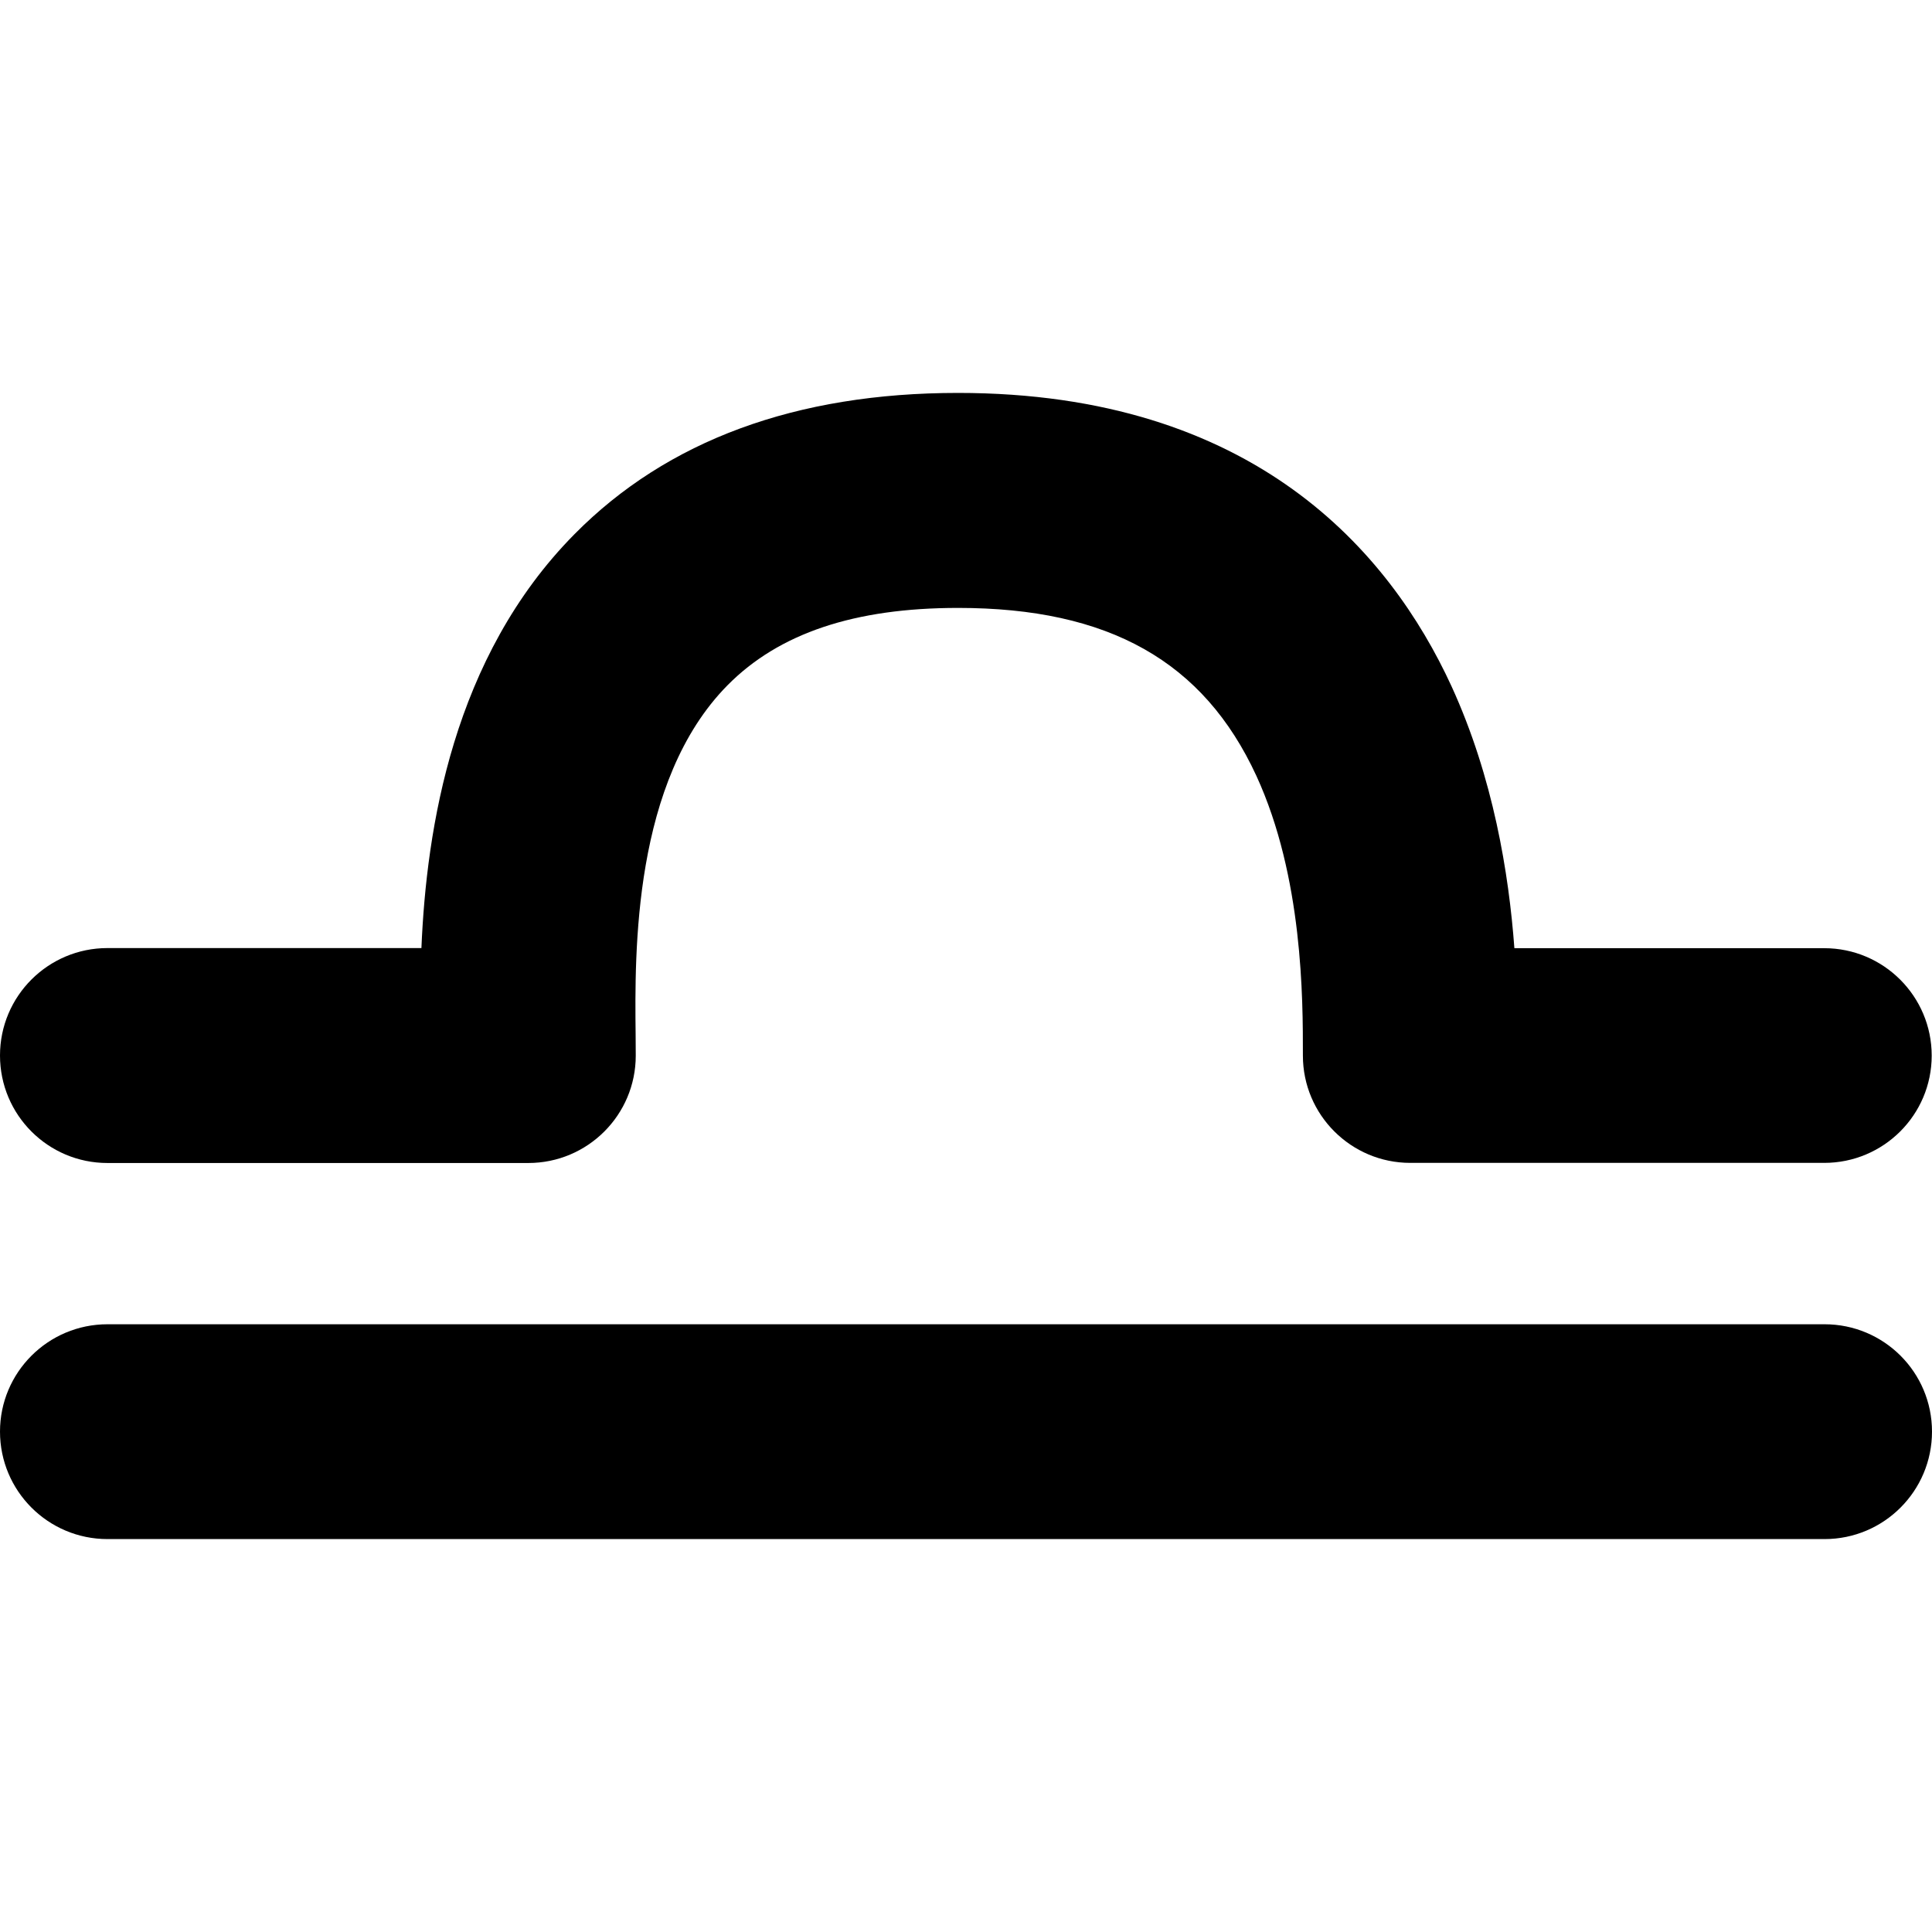
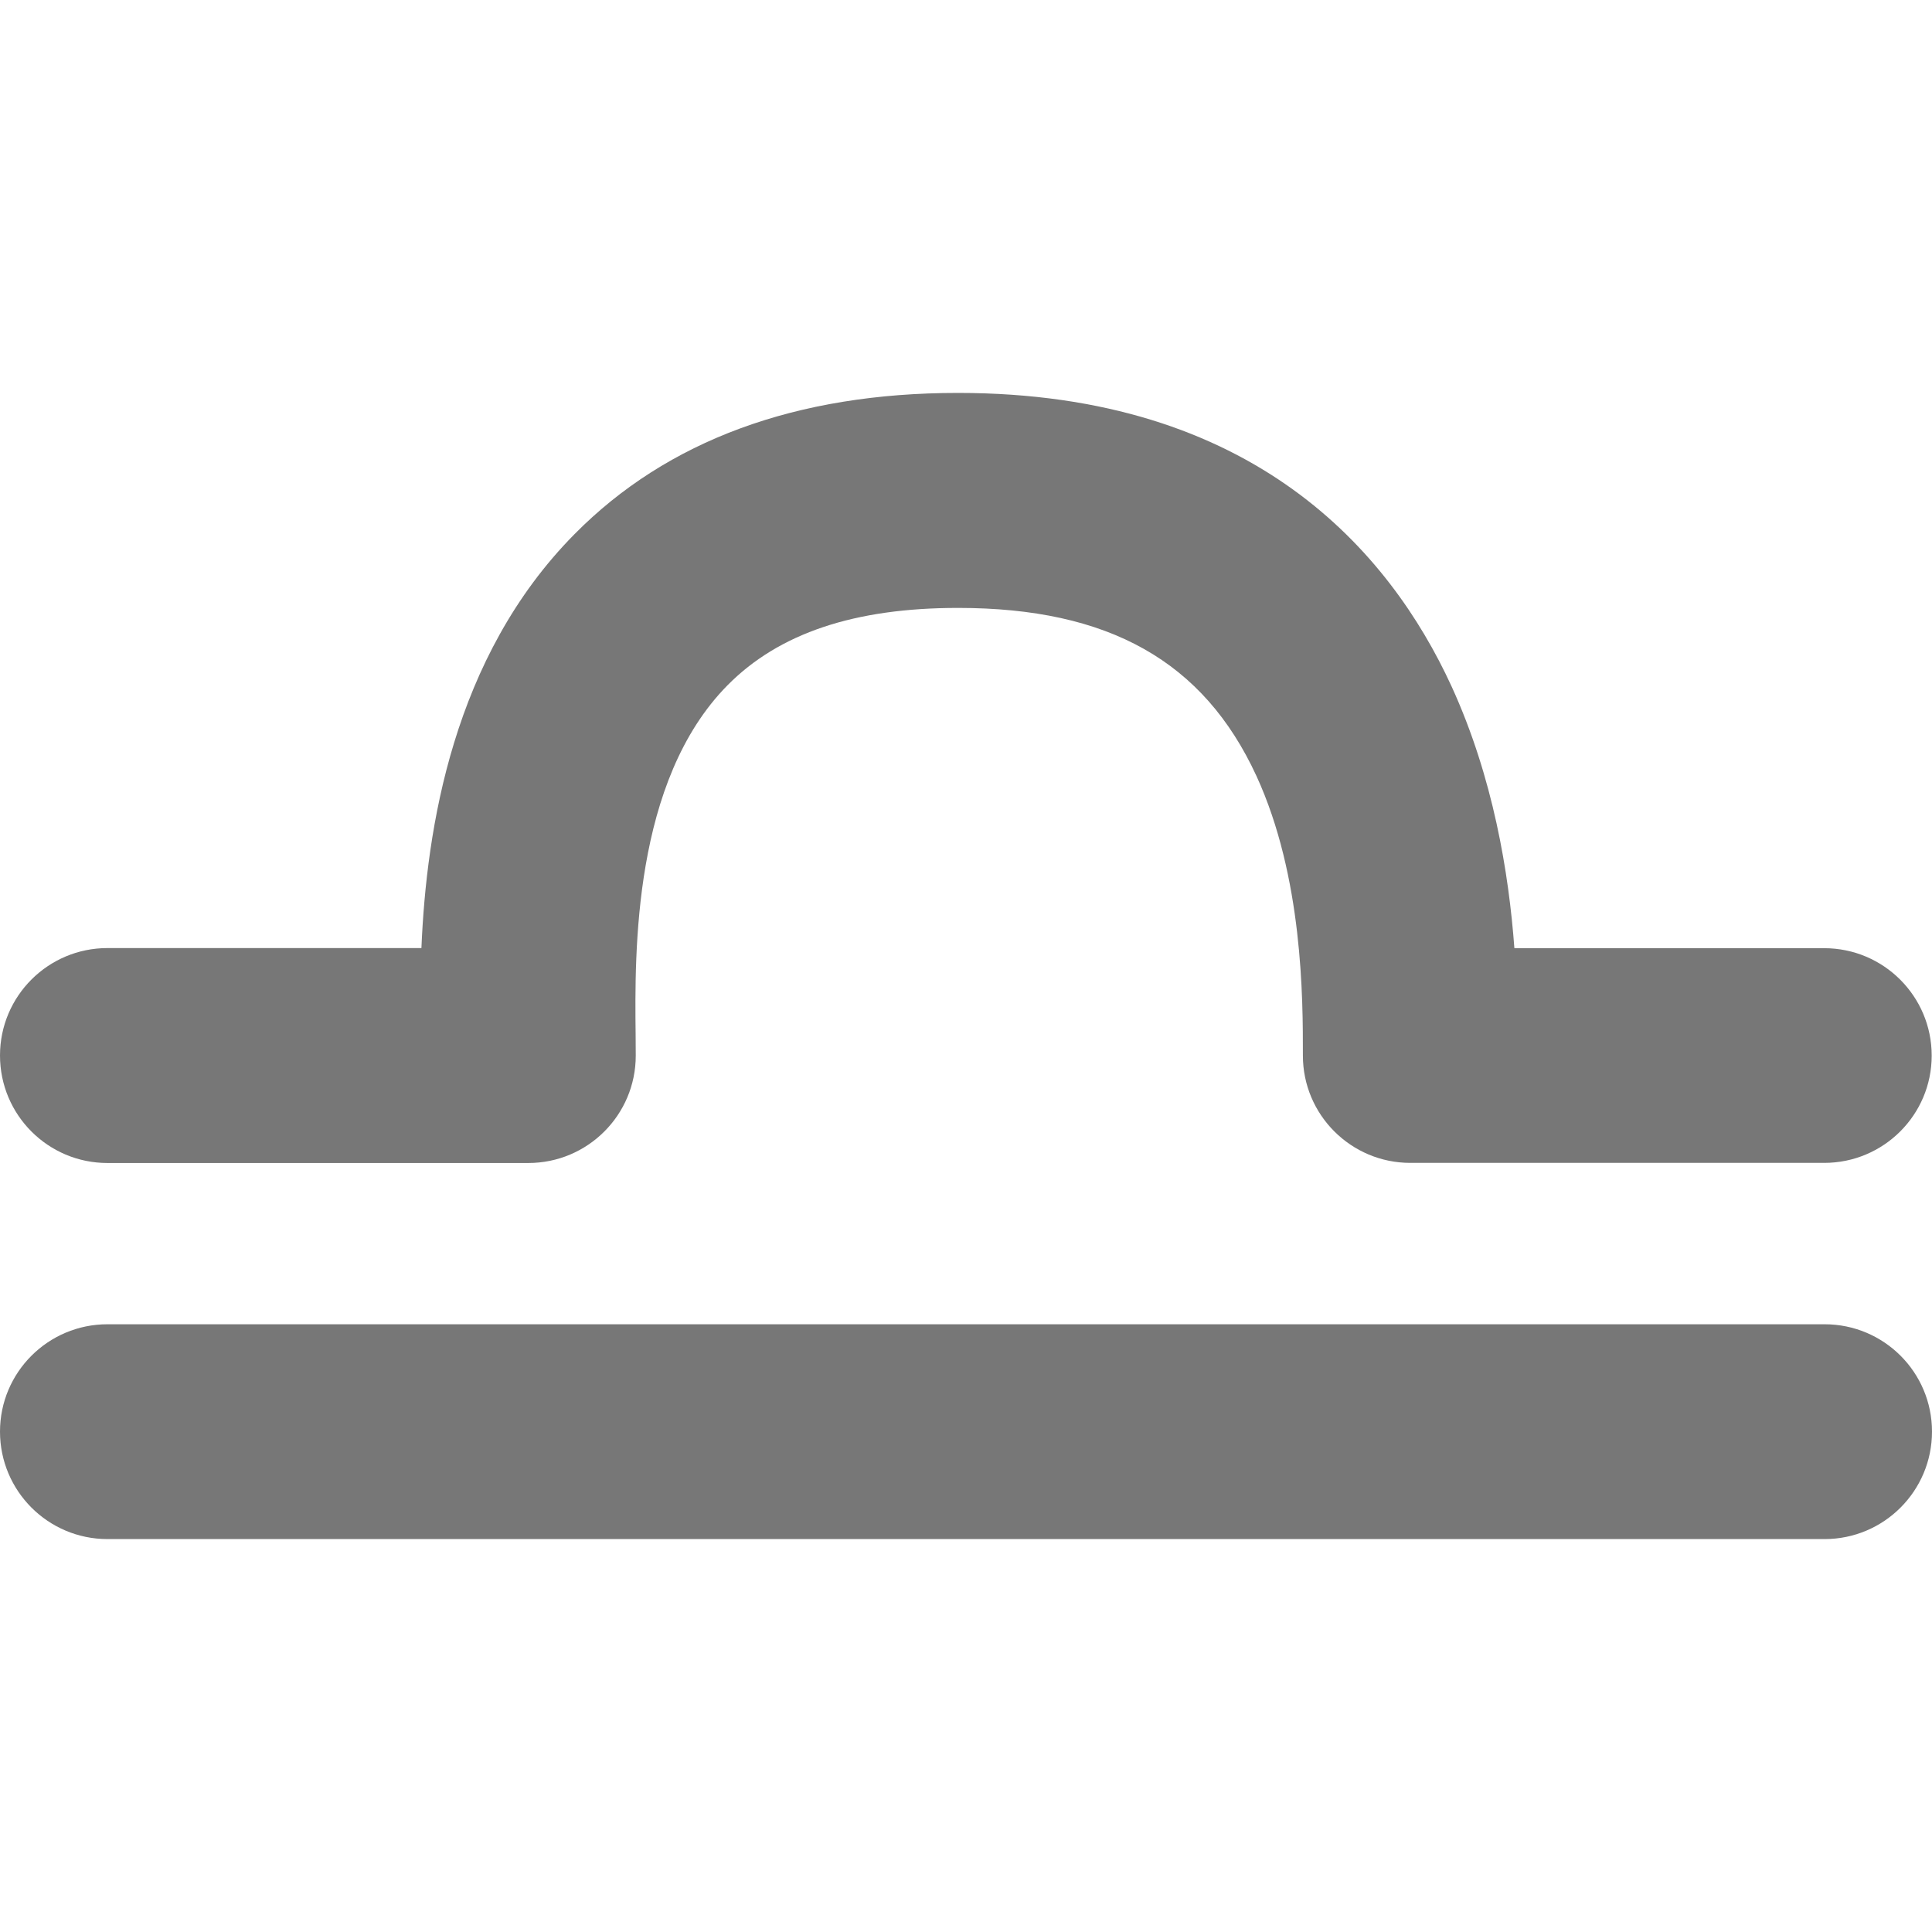
- <svg xmlns="http://www.w3.org/2000/svg" version="1.1" id="Capa_1" x="0px" y="0px" width="32px" height="32px" viewBox="0 0 32 32" style="enable-background:new 0 0 32 32;" xml:space="preserve">
+ <svg xmlns="http://www.w3.org/2000/svg" version="1.1" id="Capa_1" x="0px" y="0px" width="32px" height="32px" viewBox="0 0 32 32" style="enable-background:new 0 0 32 32;" fill="#777777" xml:space="preserve">
  <g>
    <g>
      <path d="M1.78,19.263h6.97c0.983,0,1.78-0.796,1.78-1.778l-0.002-0.352c-0.015-1.361-0.046-4.196,1.523-5.784    c0.852-0.861,2.101-1.28,3.818-1.28c2.497,0,4.066,0.885,4.941,2.782c0.771,1.678,0.771,3.691,0.77,4.633    c0,0.981,0.797,1.777,1.779,1.777h6.856c0.983,0,1.78-0.796,1.78-1.777c0-0.982-0.797-1.779-1.78-1.779h-5.132    c-0.092-1.238-0.348-2.825-1.043-4.342c-1.02-2.216-3.266-4.855-8.173-4.855c-2.68,0-4.816,0.786-6.35,2.338    c-2.021,2.042-2.454,4.886-2.537,6.857H1.78c-0.983,0-1.78,0.796-1.78,1.779C0,18.467,0.797,19.263,1.78,19.263z" />
      <path d="M30.221,21.934H1.78C0.797,21.934,0,22.73,0,23.712c0,0.983,0.797,1.78,1.78,1.78h28.441c0.982,0,1.779-0.797,1.779-1.78    S31.203,21.934,30.221,21.934z" />
    </g>
  </g>
  <g>
</g>
  <g>
</g>
  <g>
</g>
  <g>
</g>
  <g>
</g>
  <g>
</g>
  <g>
</g>
  <g>
</g>
  <g>
</g>
  <g>
</g>
  <g>
</g>
  <g>
</g>
  <g>
</g>
  <g>
</g>
  <g>
</g>
</svg>
